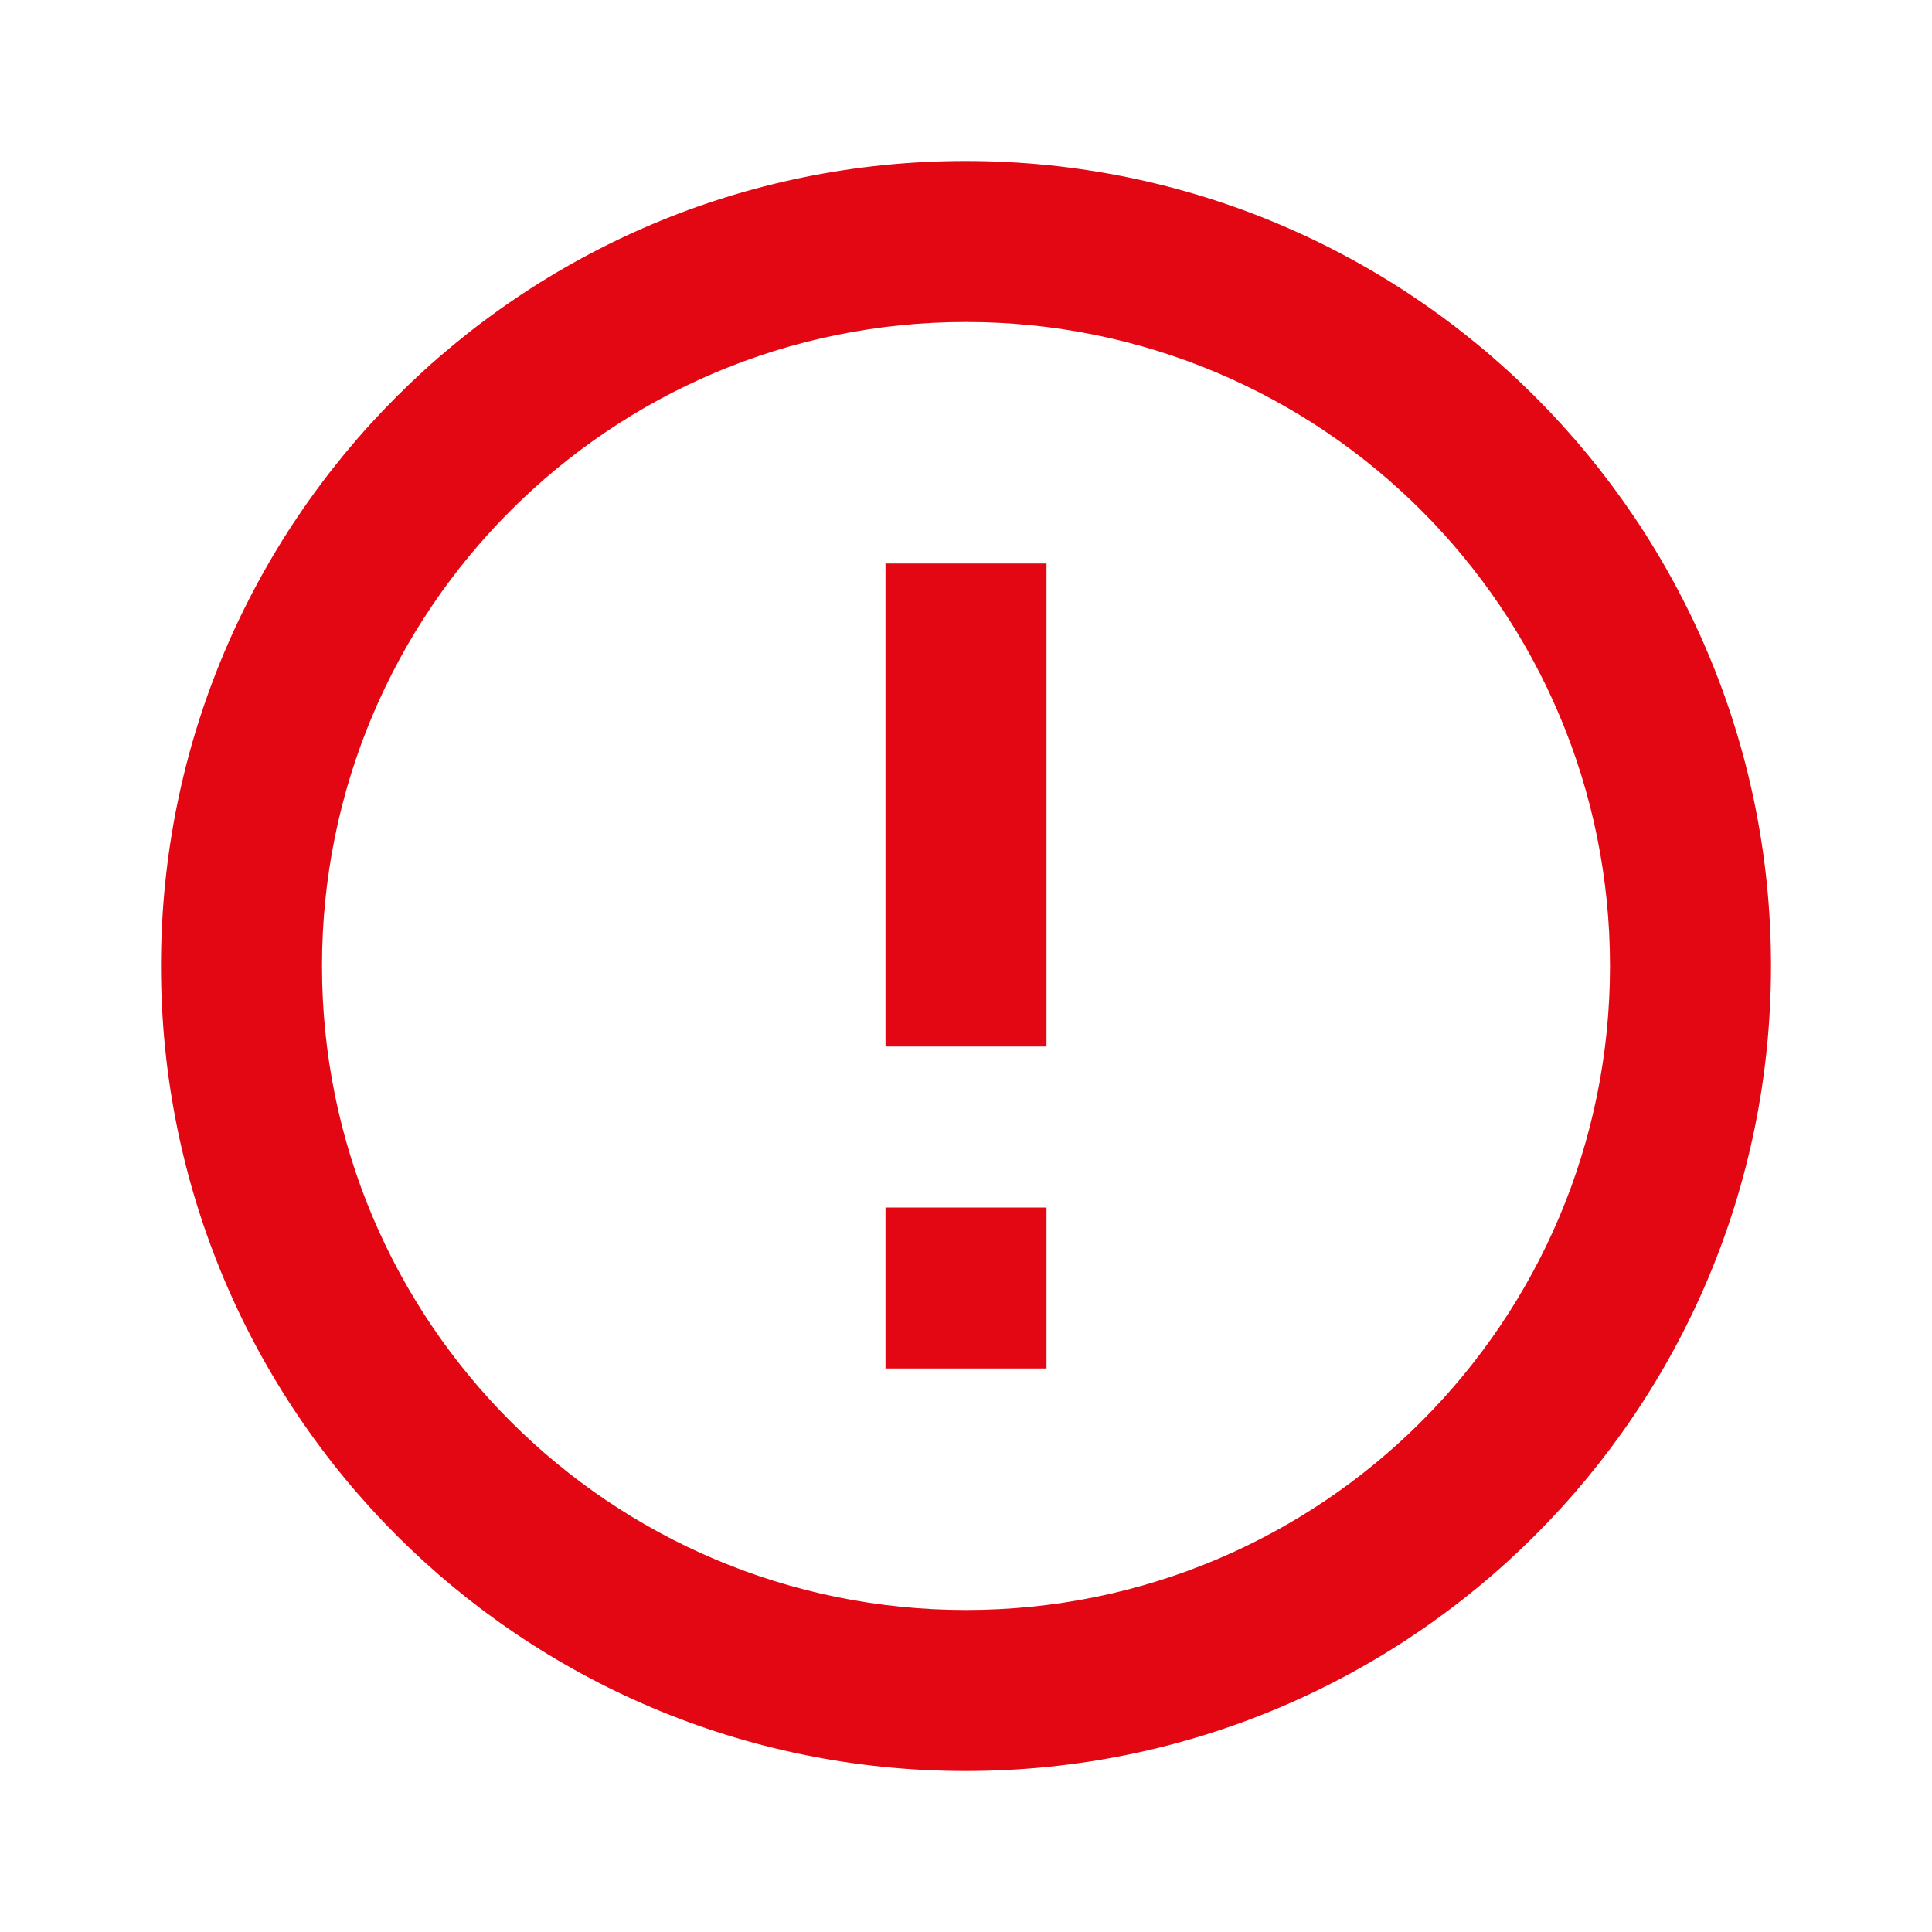
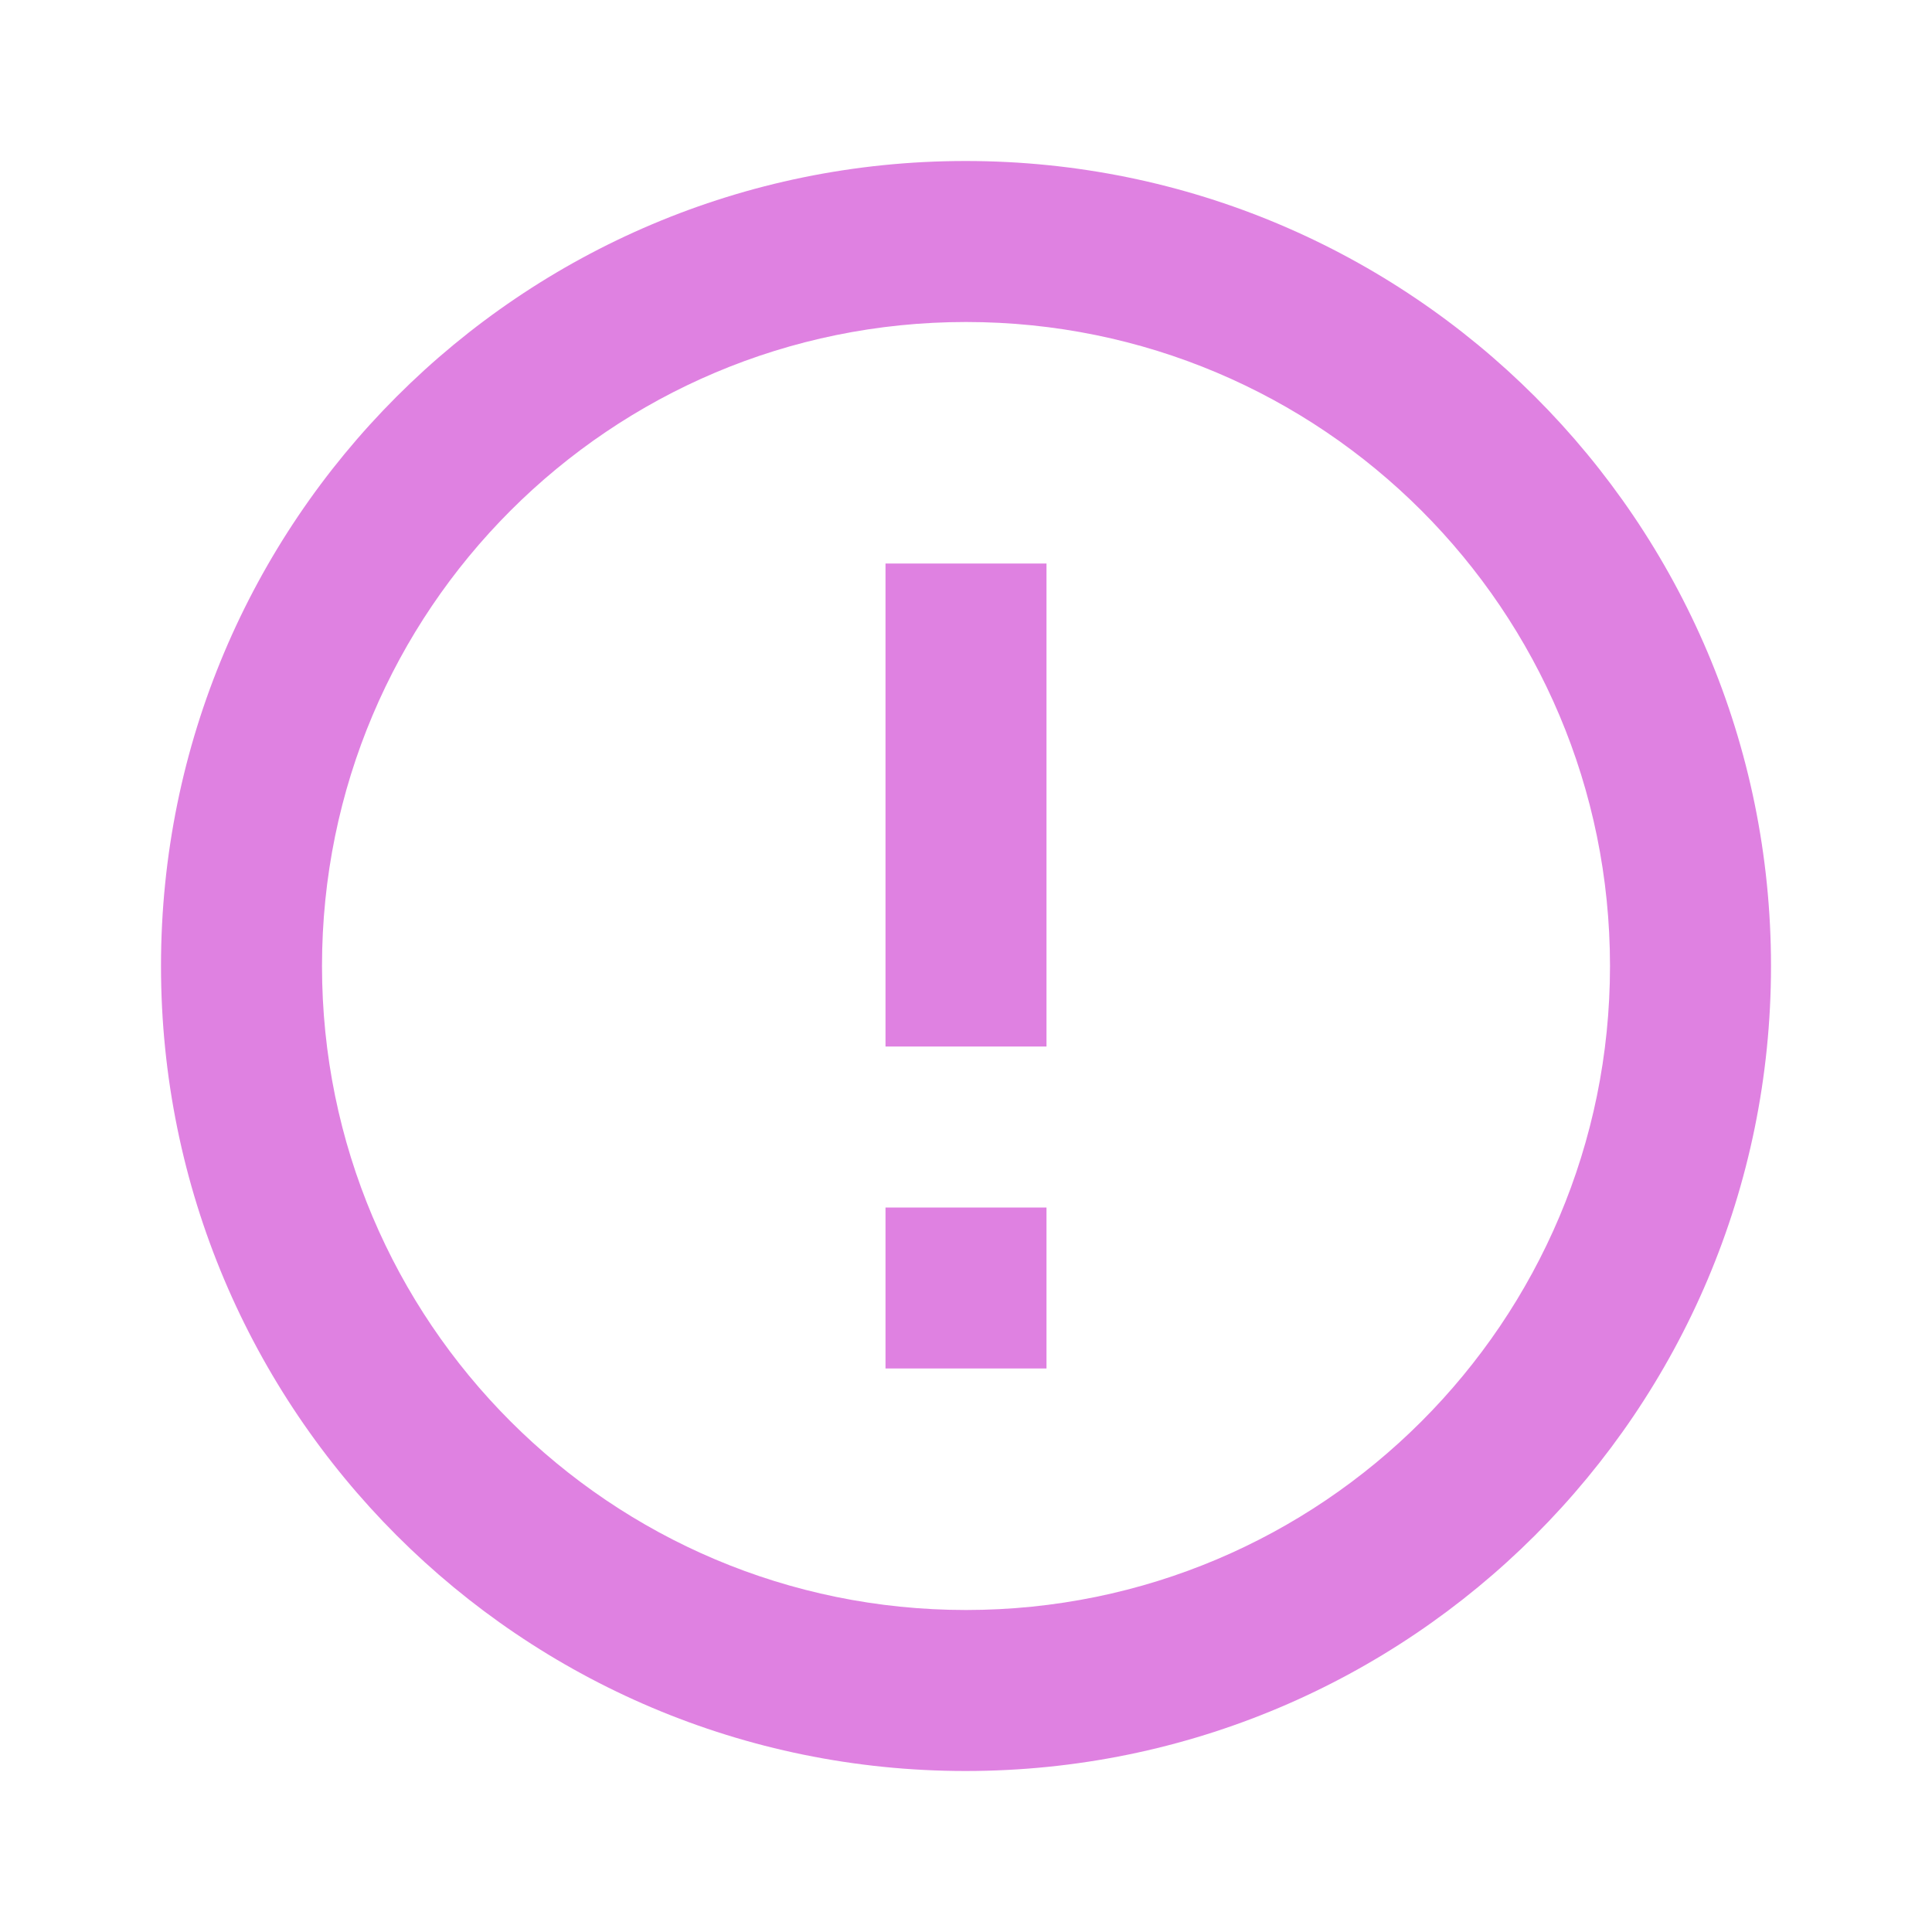
<svg xmlns="http://www.w3.org/2000/svg" width="24" height="24" viewBox="0 0 24 24" fill="none">
-   <path d="M11 15H13V17H11V15ZM11 7H13V13H11V7ZM11.995 2C6.47 2 2 6.475 2 12C2 17.525 6.47 22 11.995 22C17.52 22 22 17.525 22 12C22 6.475 17.52 2 11.995 2ZM12 20C7.58 20 4 16.42 4 12C4 7.58 7.58 4 12 4C16.42 4 20 7.58 20 12C20 16.42 16.42 20 12 20Z" fill="#E30613" />
+   <path d="M11 15H13V17H11V15ZM11 7H13V13H11V7ZM11.995 2C6.47 2 2 6.475 2 12C2 17.525 6.47 22 11.995 22C17.52 22 22 17.525 22 12C22 6.475 17.52 2 11.995 2ZM12 20C7.58 20 4 16.42 4 12C4 7.58 7.58 4 12 4C16.42 4 20 7.58 20 12C20 16.42 16.42 20 12 20Z" fill="#DF81E1" />
</svg>
